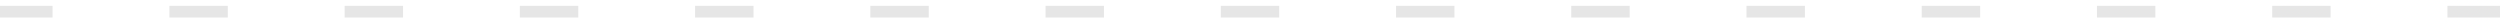
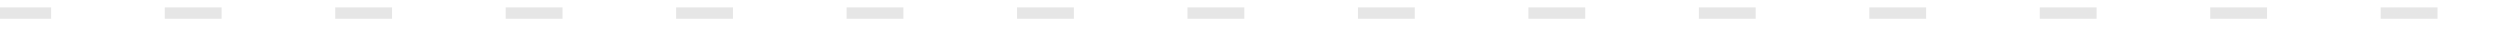
- <svg xmlns="http://www.w3.org/2000/svg" width="214px" height="2px" viewBox="0 0 214 2" version="1.1">
-   <defs />
-   <g id="Page-1" stroke="none" stroke-width="1" fill="none" fill-rule="evenodd" stroke-linecap="square" stroke-opacity="0.1" stroke-dasharray="4,11">
-     <g id="Artboard-3" transform="translate(-418, -97)" stroke="#000000">
-       <path d="M418,98 L638,98" id="Line" />
+ <svg xmlns="http://www.w3.org/2000/svg" width="220px" height="3px" viewBox="0 0 220 3" version="1.1">
+   <g id="软件包安装器" stroke="none" stroke-width="1" fill="none" fill-rule="evenodd" stroke-dasharray="4,11" stroke-linecap="square" stroke-opacity="0.1">
+     <g id="01选择文件" transform="translate(-130, -280)" stroke="#000000">
+       <g id="编组">
+         <g id="Line-" transform="translate(130, 279.1509)">
+           <path d="M0,2 L220,2" id="Line" />
+         </g>
+       </g>
    </g>
  </g>
</svg>
